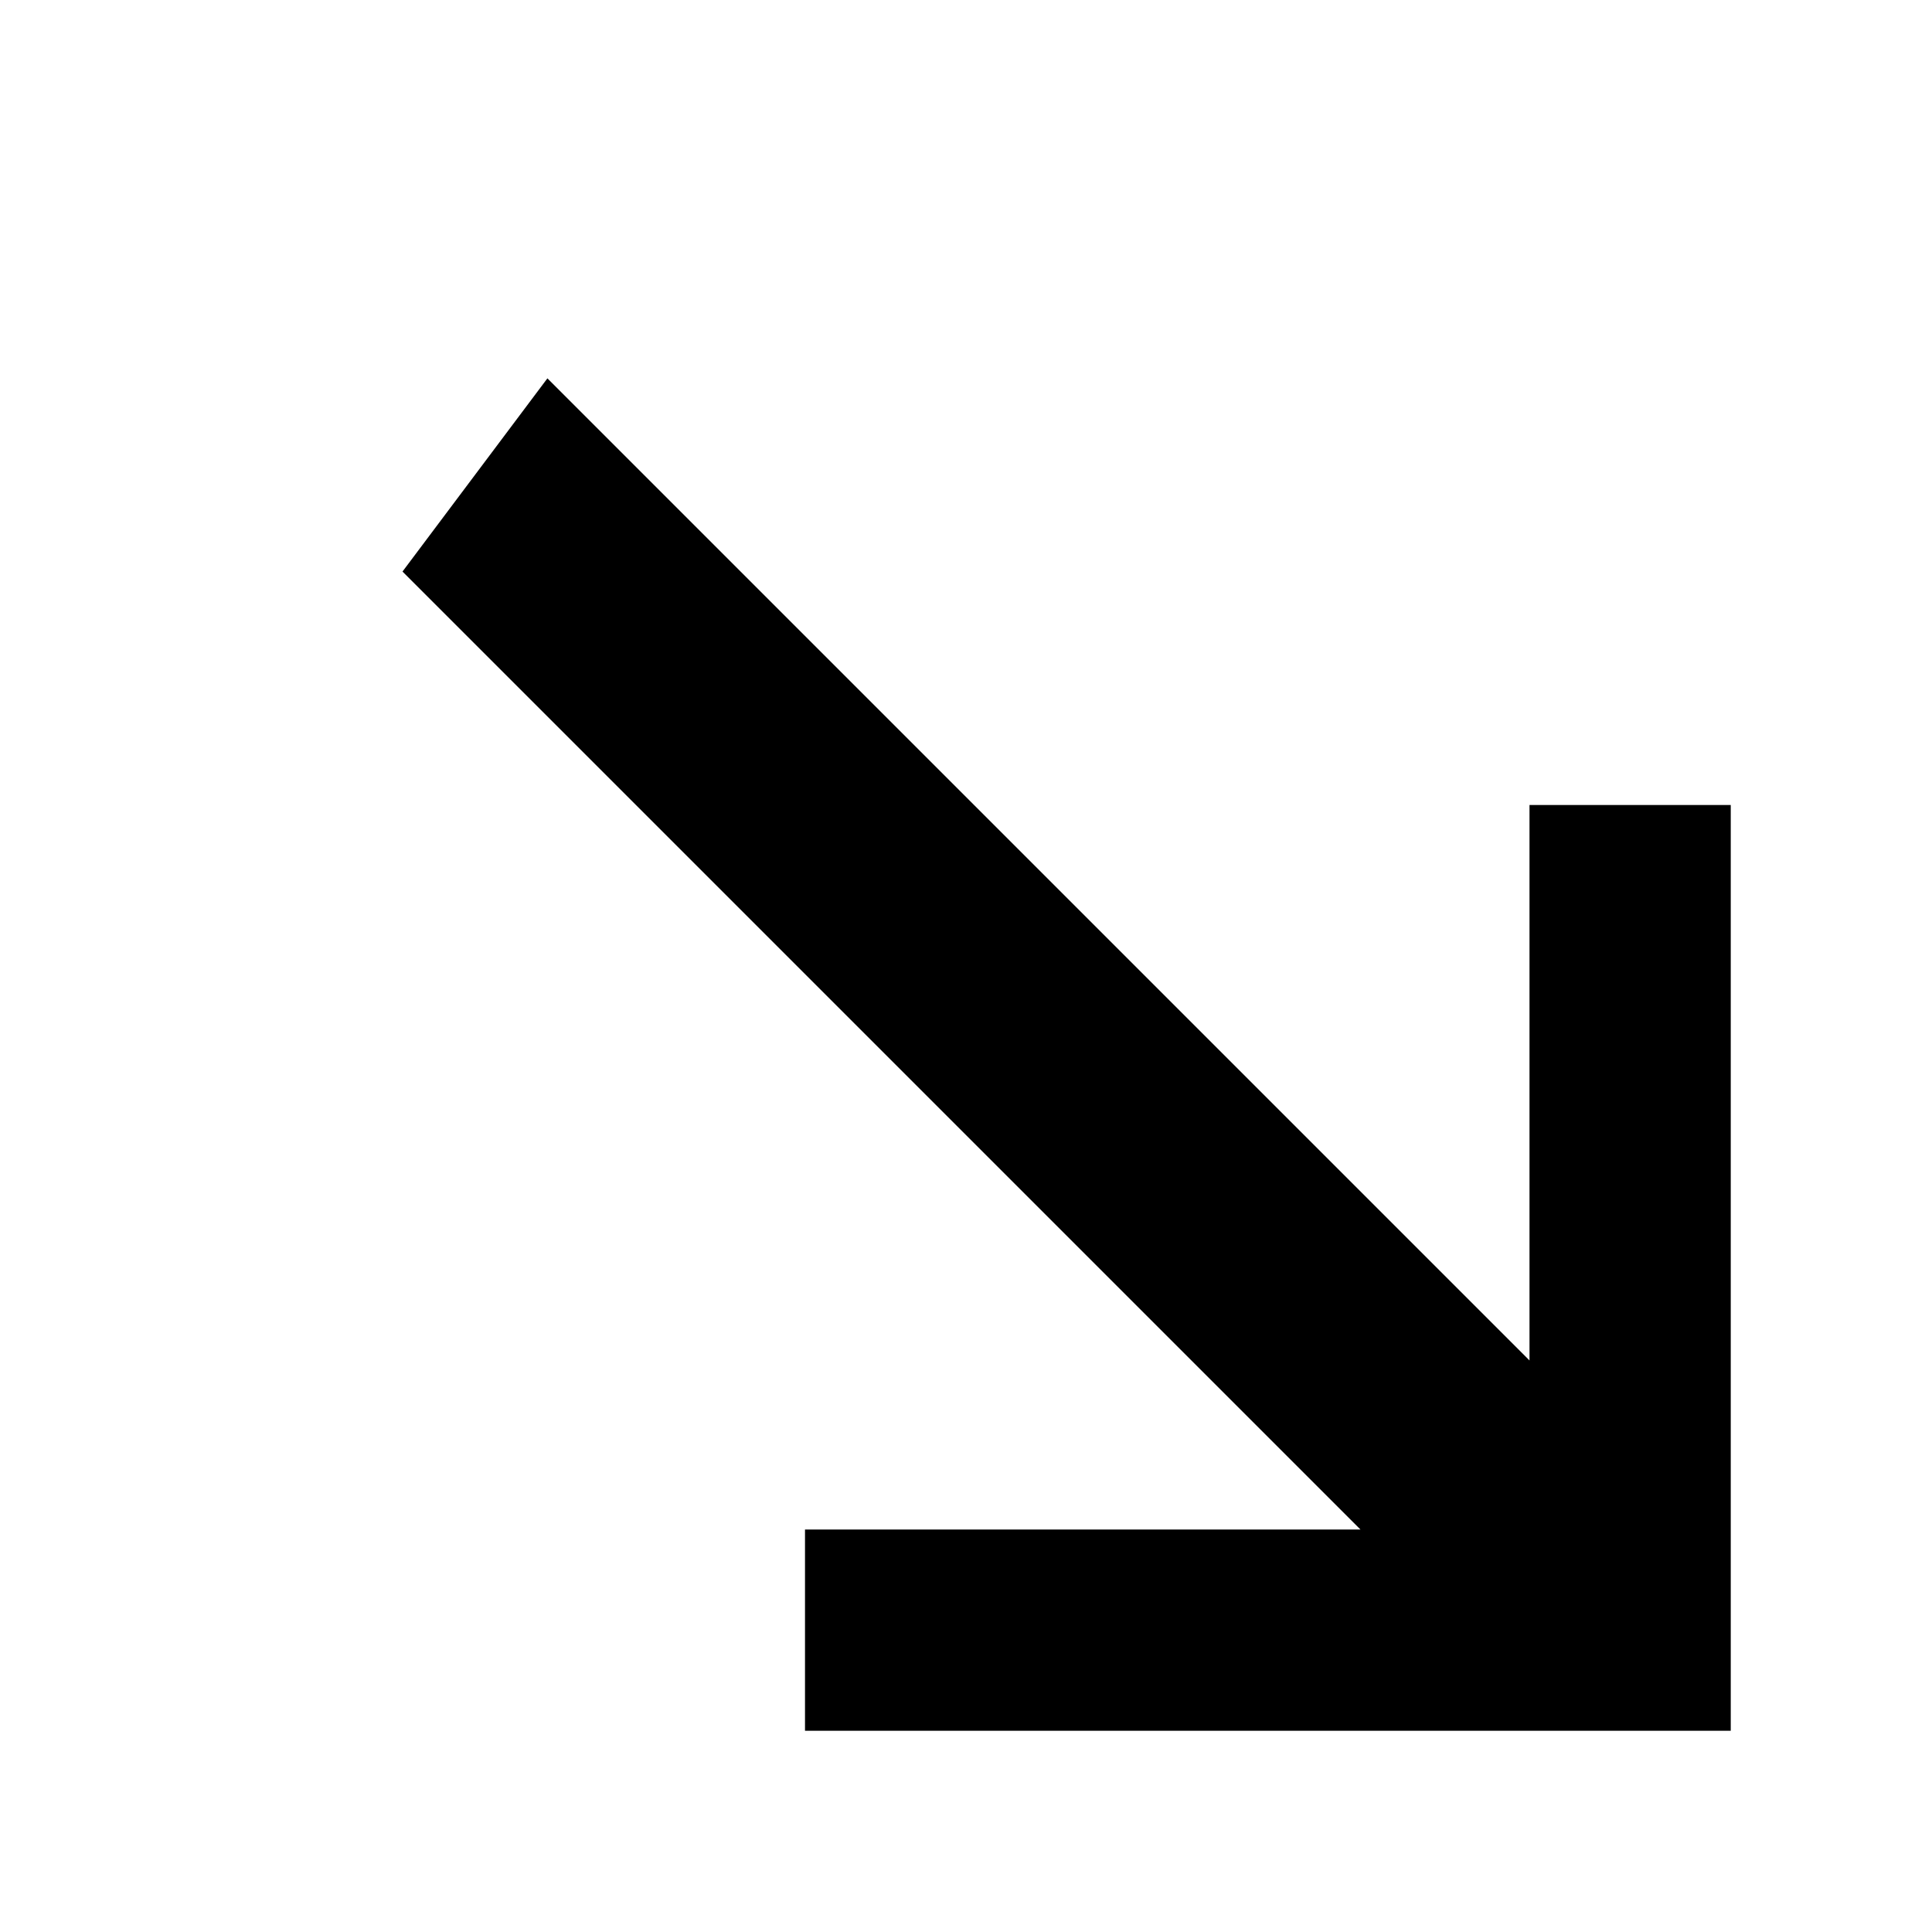
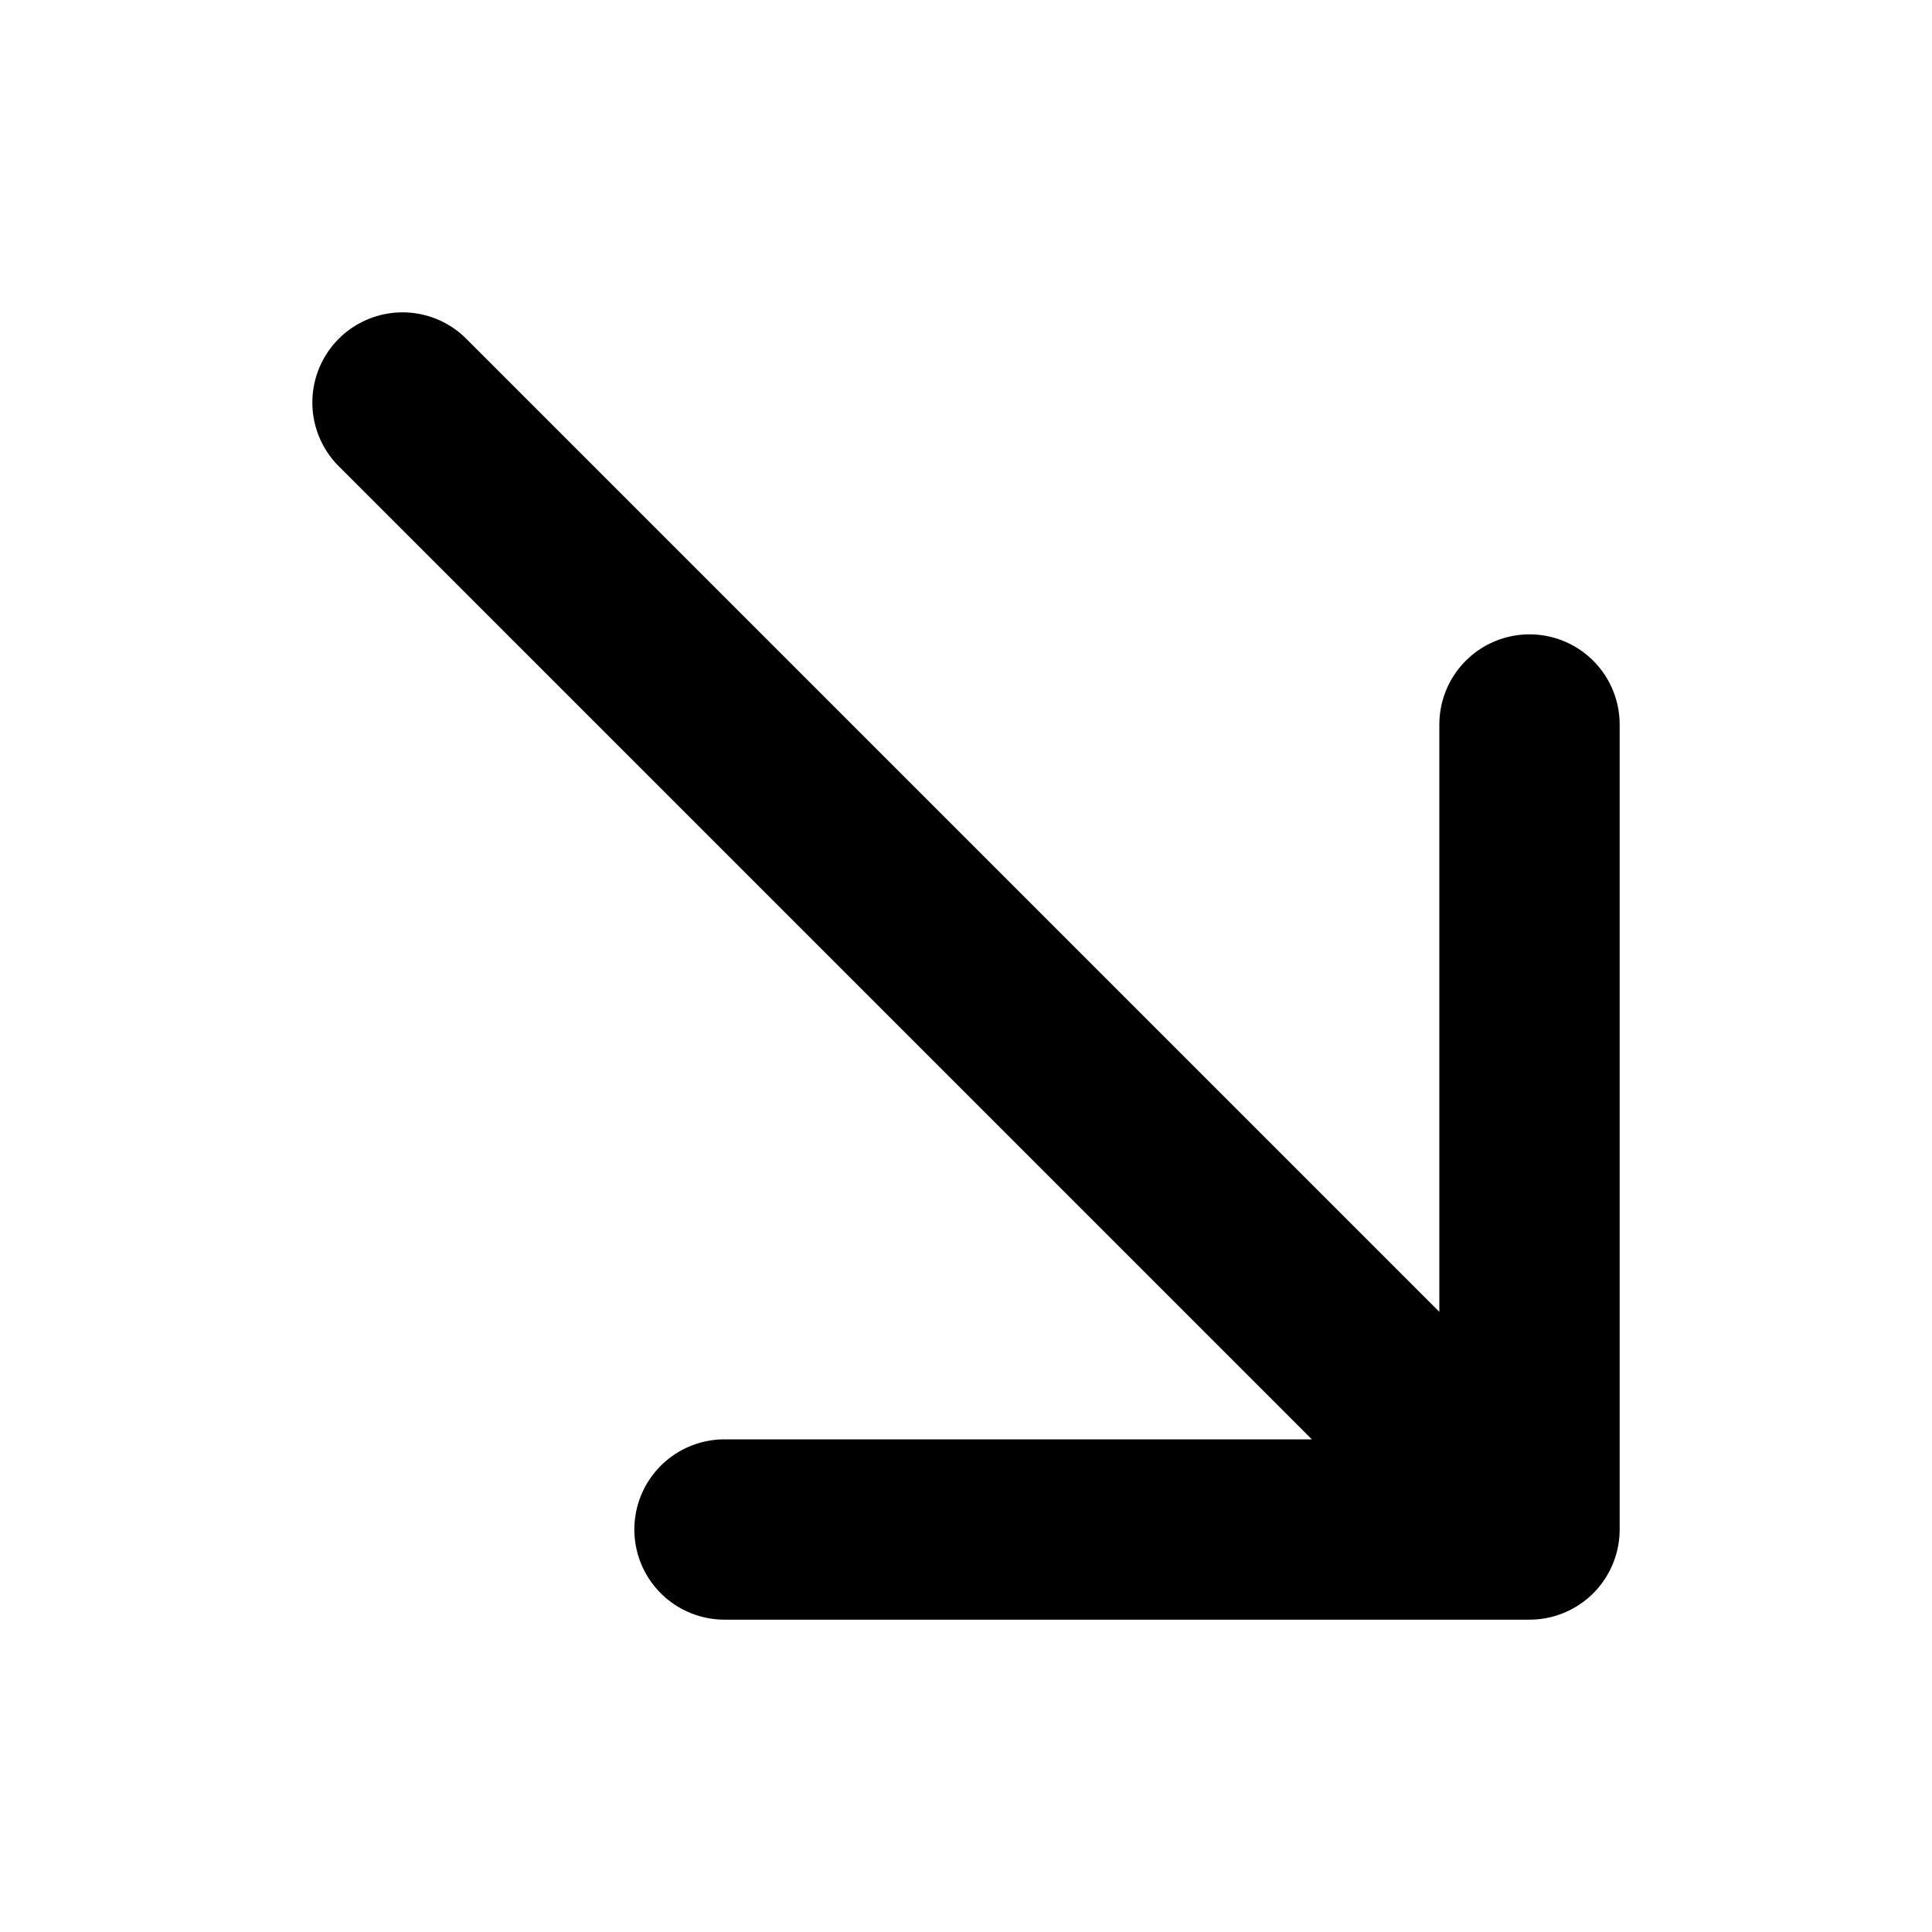
- <svg xmlns="http://www.w3.org/2000/svg" width="24" height="24" viewBox="0 0 24 24" fill="currentColor" stroke="none" stroke-width="2.24" stroke-linecap="round" stroke-linejoin="round" fill-rule="evenodd" clip-rule="evenodd" aria-hidden="true">
-   <path d="M5 7.1 16.9 19H10v2.5h11.5V10H19v6.9L6.8 4.7z" />
+ <svg xmlns="http://www.w3.org/2000/svg" width="24" height="24" viewBox="0 0 24 24" fill="none" stroke="currentColor" stroke-width="2.24" stroke-linecap="round" stroke-linejoin="round" fill-rule="evenodd" clip-rule="evenodd" aria-hidden="true">
+   <path d="M5 5 19 19M19 9v10H9" />
</svg>
